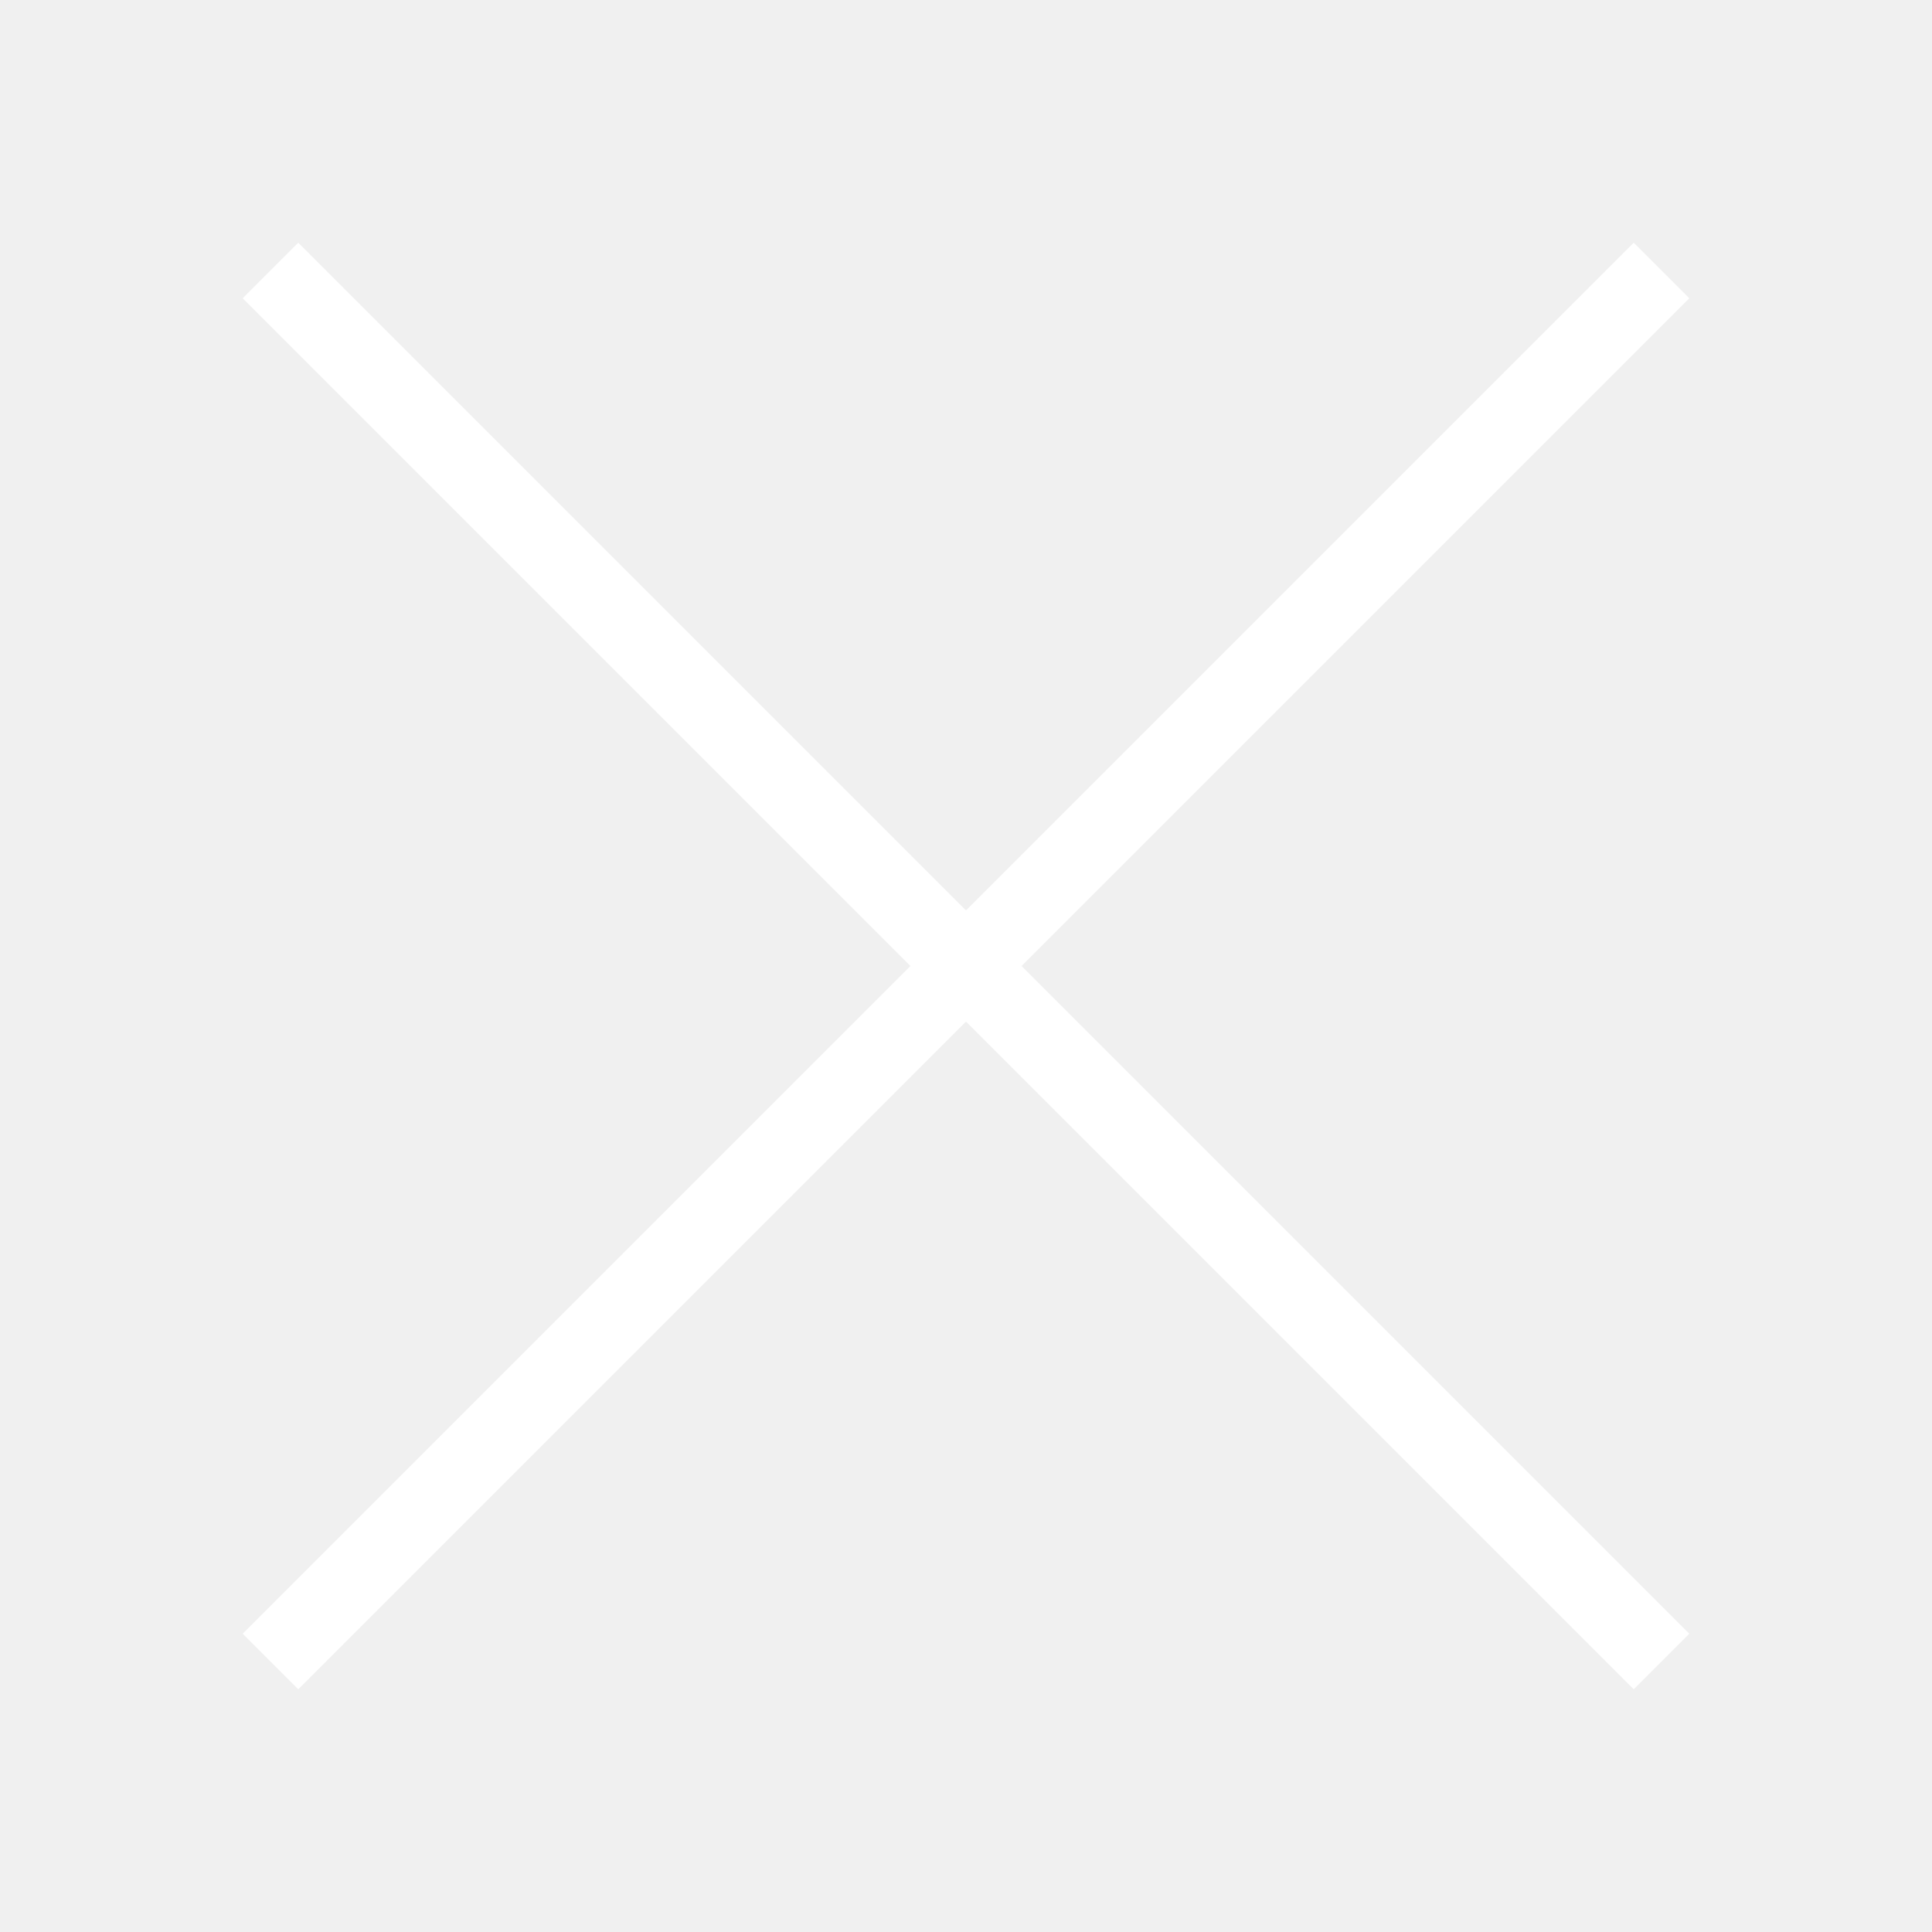
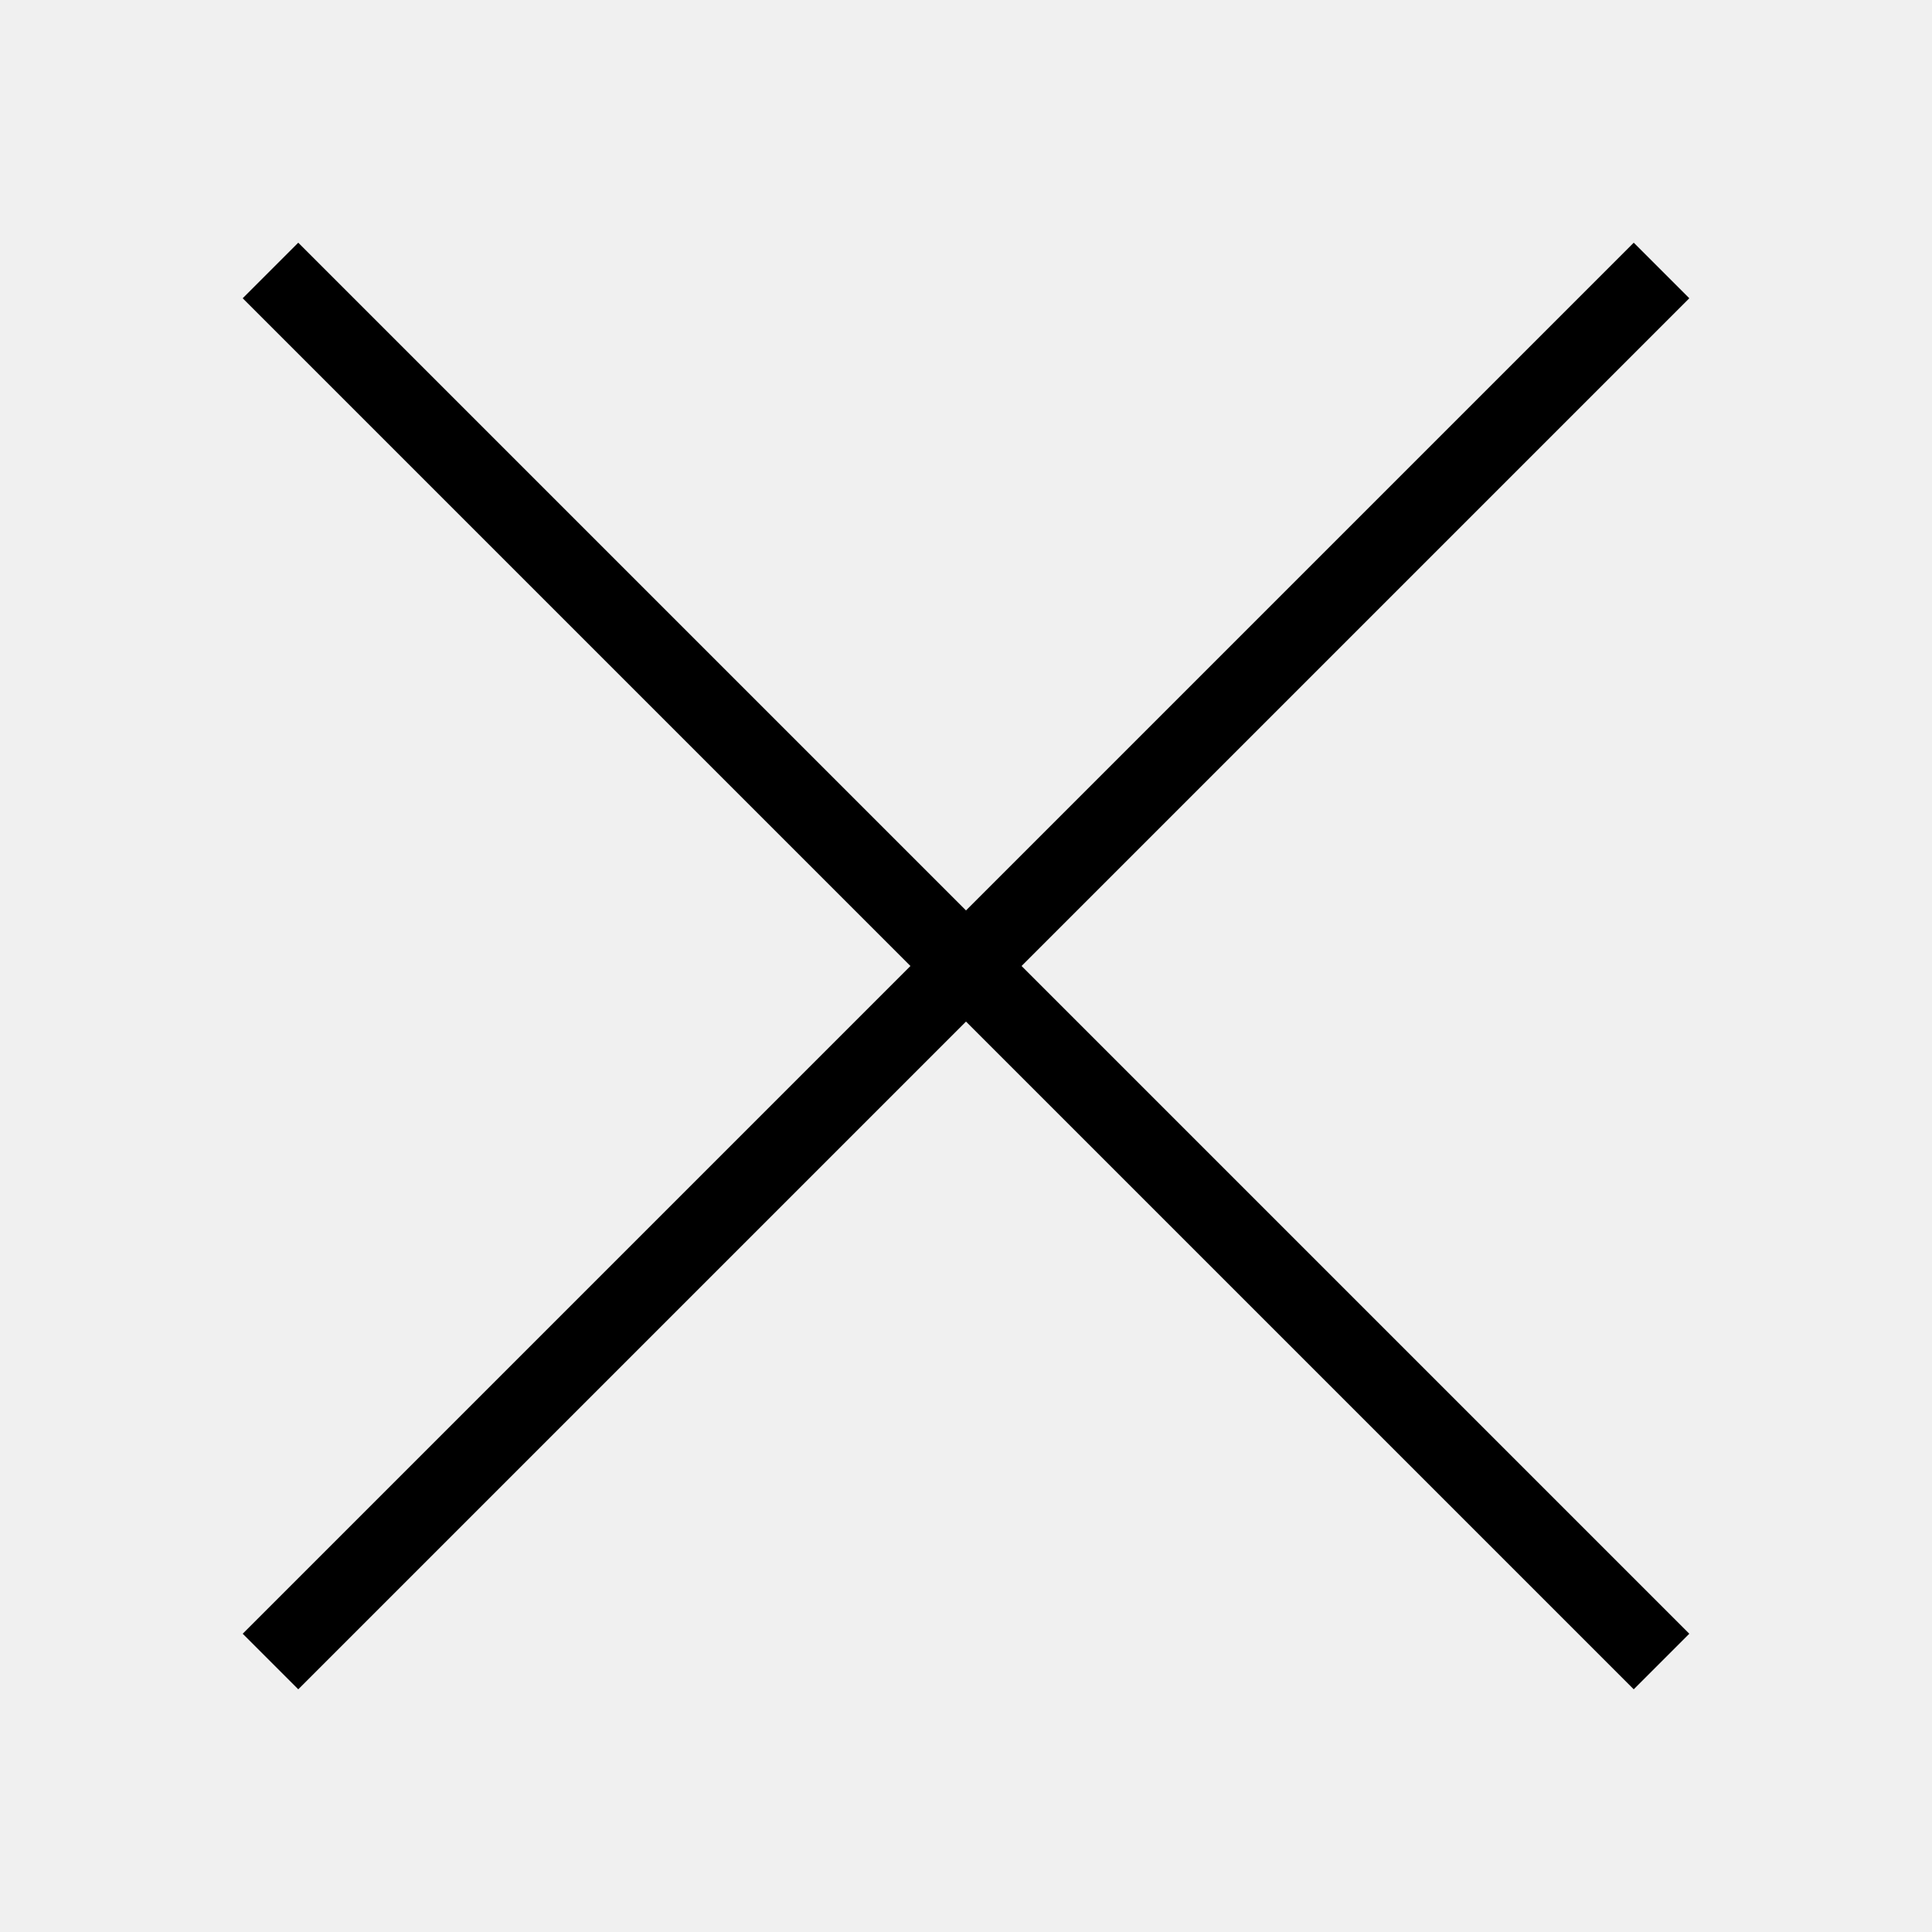
<svg xmlns="http://www.w3.org/2000/svg" width="50" height="50" viewBox="0 0 50 50">
-   <path fill="#fff" d="M 7.719 6.281 L 6.281 7.719 L 23.562 25 L 6.281 42.281 L 7.719 43.719 L 25 26.438 L 42.281 43.719 L 43.719 42.281 L 26.438 25 L 43.719 7.719 L 42.281 6.281 L 25 23.562 L 7.719 6.281 z" color="#fff" overflow="visible" enable-background="accumulate" />
+   <path fill="#000" d="M 7.719 6.281 L 6.281 7.719 L 23.562 25 L 6.281 42.281 L 7.719 43.719 L 25 26.438 L 42.281 43.719 L 43.719 42.281 L 26.438 25 L 43.719 7.719 L 42.281 6.281 L 25 23.562 L 7.719 6.281 z" color="#fff" overflow="visible" enable-background="accumulate" />
</svg>
